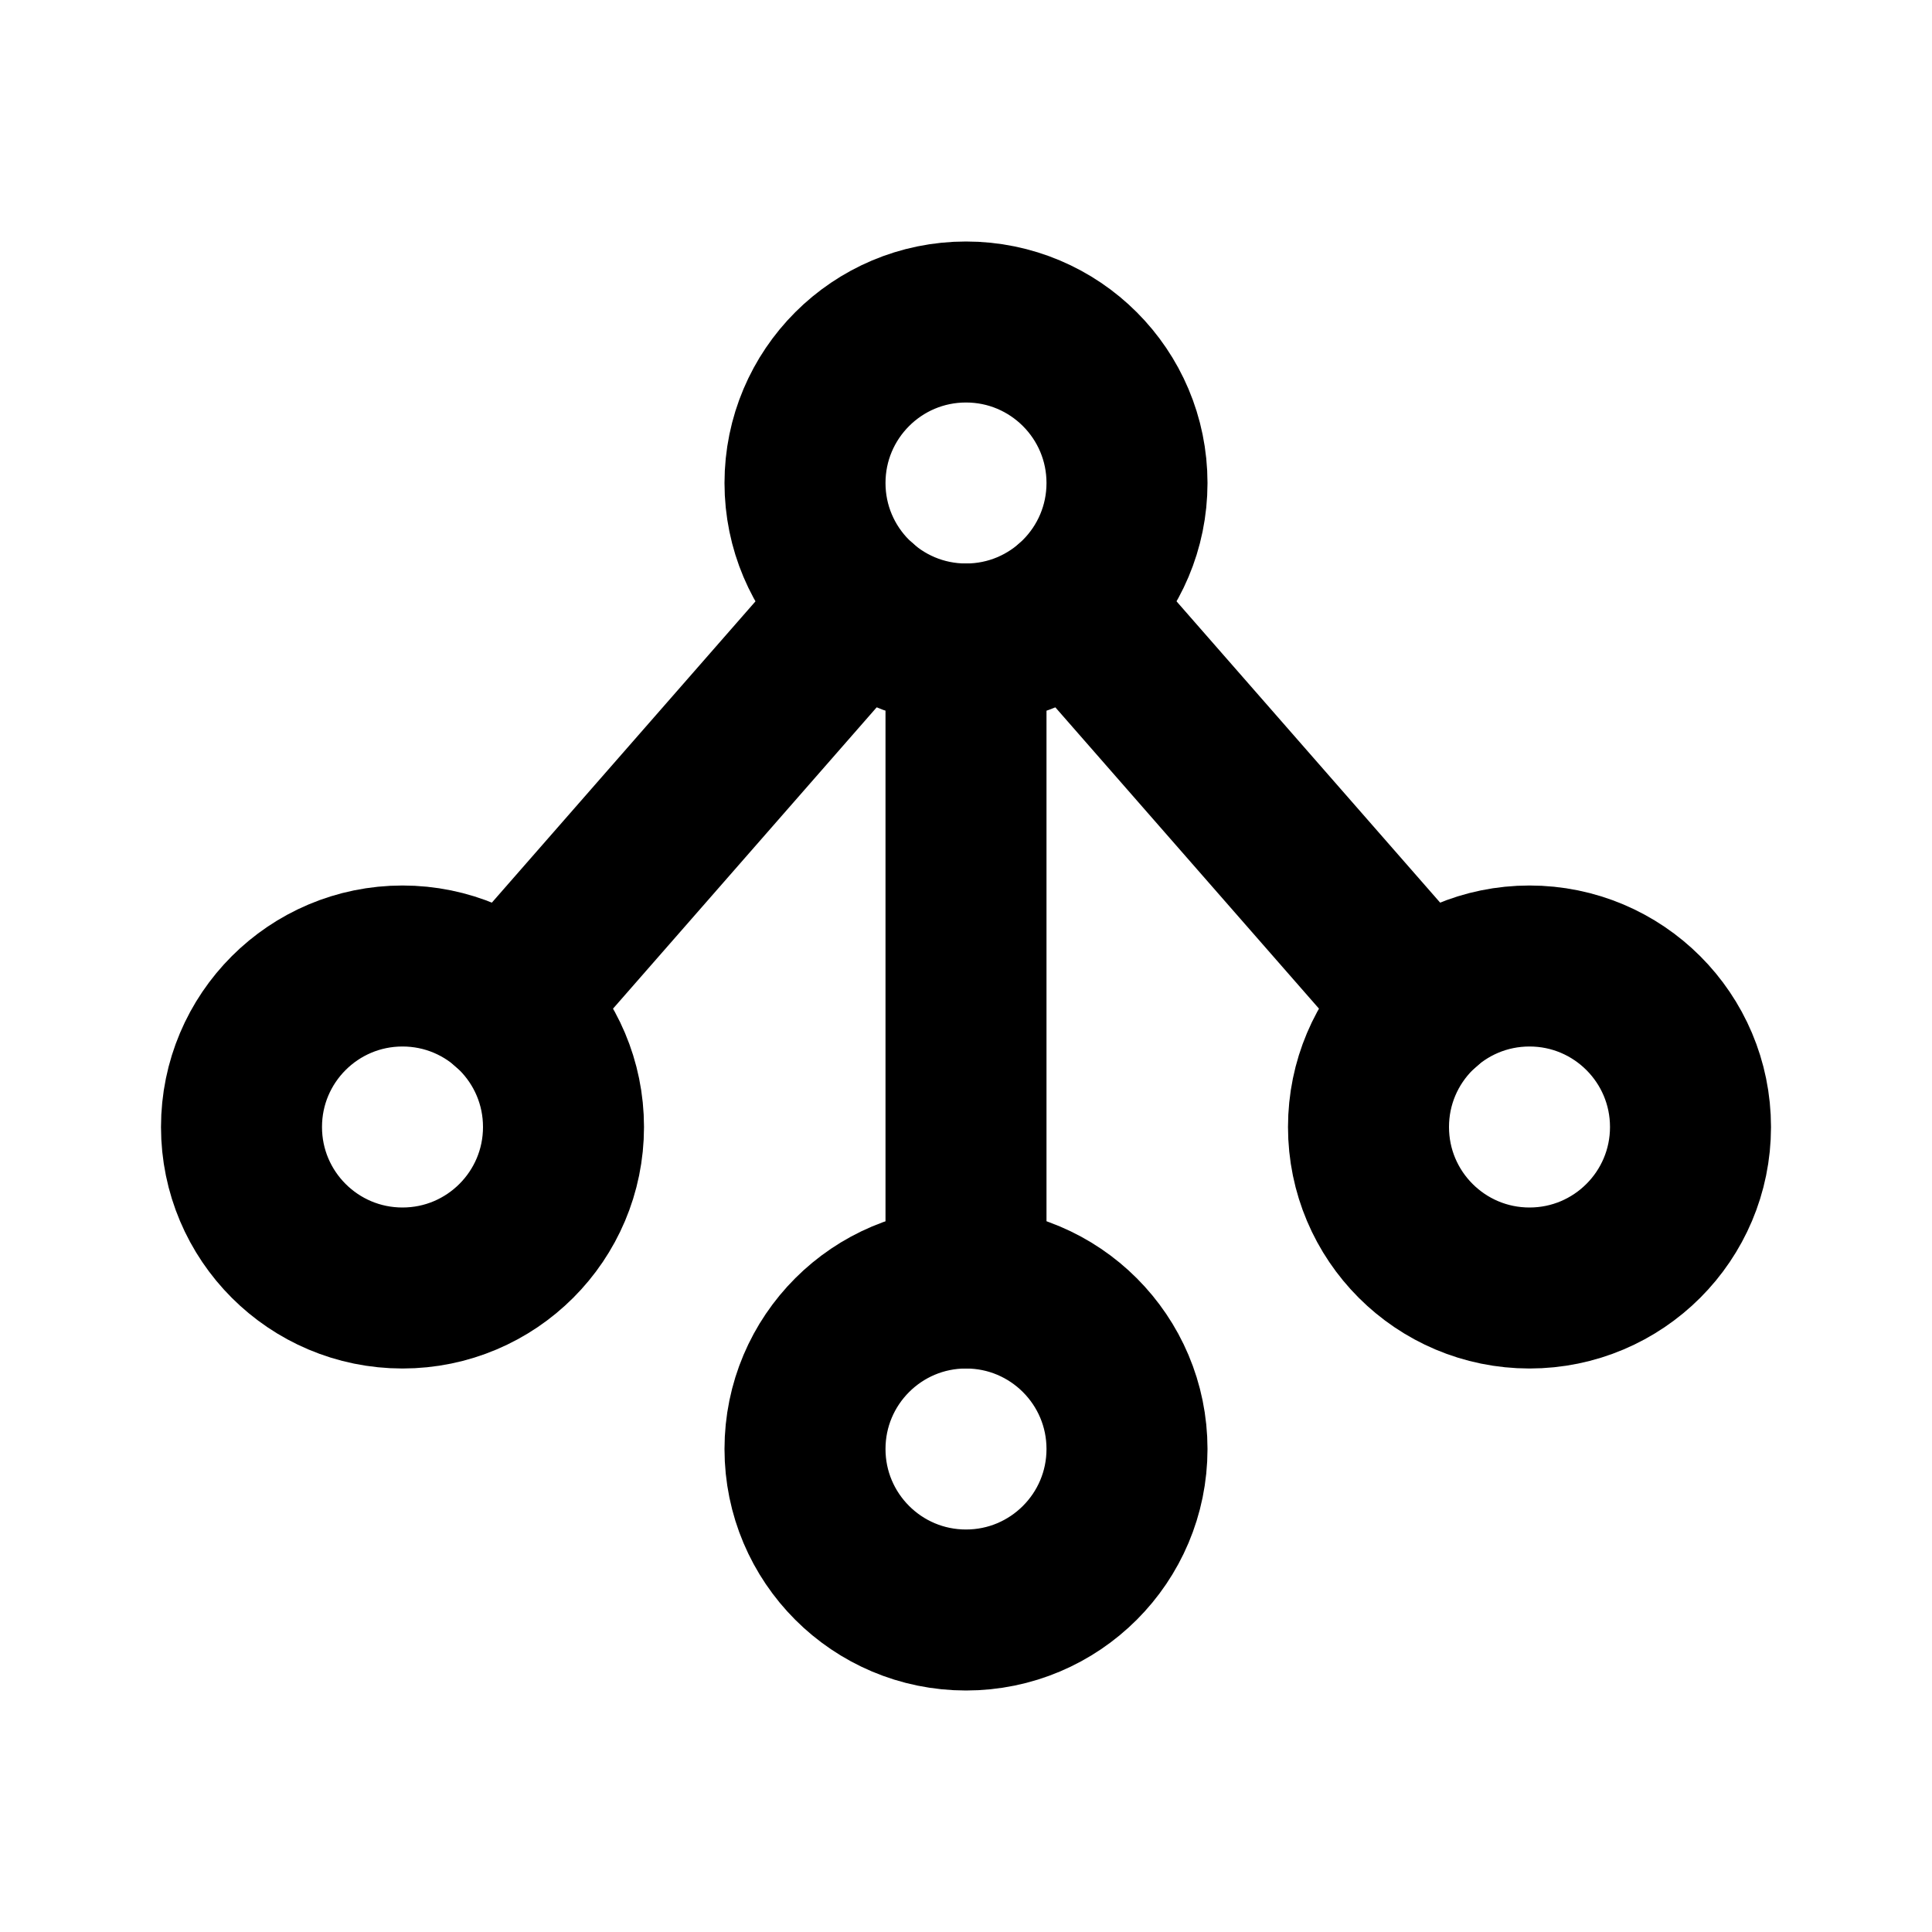
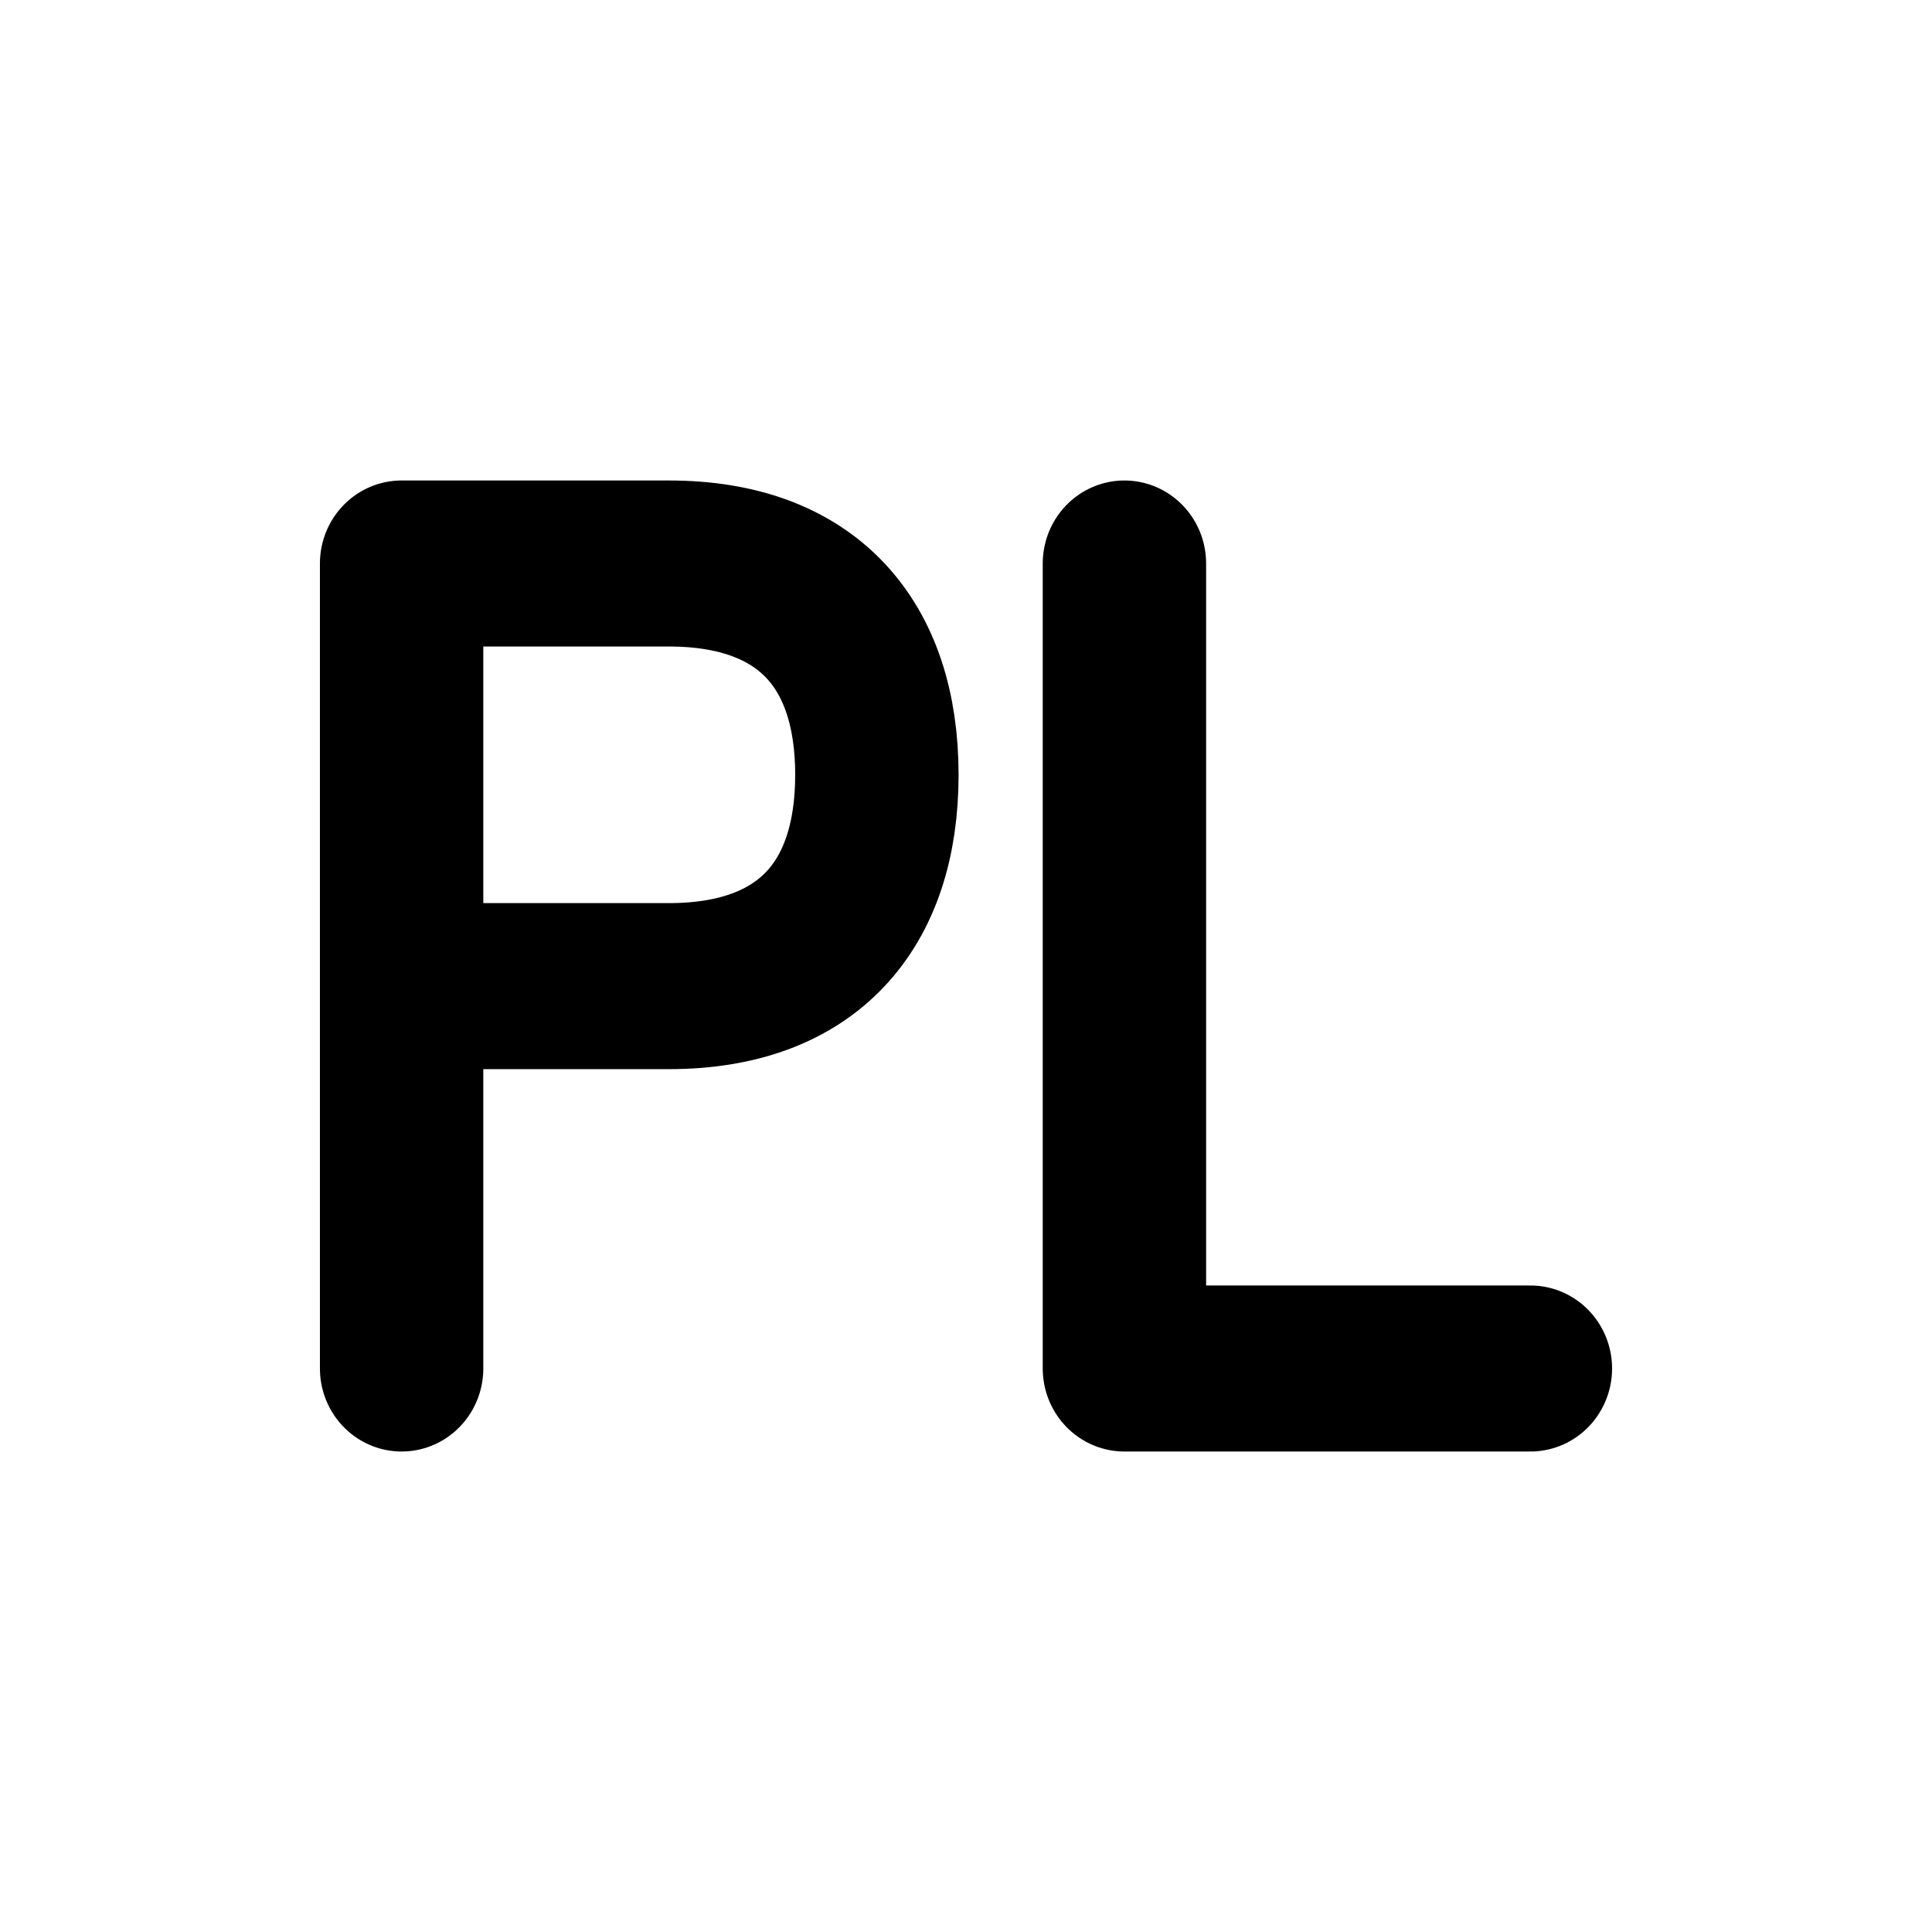
- <svg xmlns="http://www.w3.org/2000/svg" width="24" height="24" viewBox="0 0 24 24" fill="none" stroke="currentColor" stroke-width="2" stroke-linecap="round" stroke-linejoin="round" class="icon icon-tabler icons-tabler-outline icon-tabler-binary-tree-2">
-   <path stroke="none" d="M0 0h24v24H0z" fill="none" />
-   <path d="M14 6a2 2 0 1 0 -4 0a2 2 0 0 0 4 0" />
-   <path d="M7 14a2 2 0 1 0 -4 0a2 2 0 0 0 4 0" />
-   <path d="M21 14a2 2 0 1 0 -4 0a2 2 0 0 0 4 0" />
-   <path d="M14 18a2 2 0 1 0 -4 0a2 2 0 0 0 4 0" />
-   <path d="M12 8v8" />
-   <path d="M6.316 12.496l4.368 -4.992" />
-   <path d="M17.684 12.496l-4.366 -4.99" />
+ <svg xmlns="http://www.w3.org/2000/svg" width="24" height="24" viewBox="0 0 24 24">
+   <g transform="translate(4.989 7) scale(1.230 1.25)" fill="none" stroke="currentColor" stroke-width="1.65" stroke-linecap="round" stroke-linejoin="round">
+     <path d="M0 8V0h2.7c1.4 0 2.1 0.8 2.1 2.1s-0.7 2.1-2.1 2.1H0" />
+     <path transform="translate(7.3)" d="M0 0v8h4.1" />
+   </g>
</svg>
